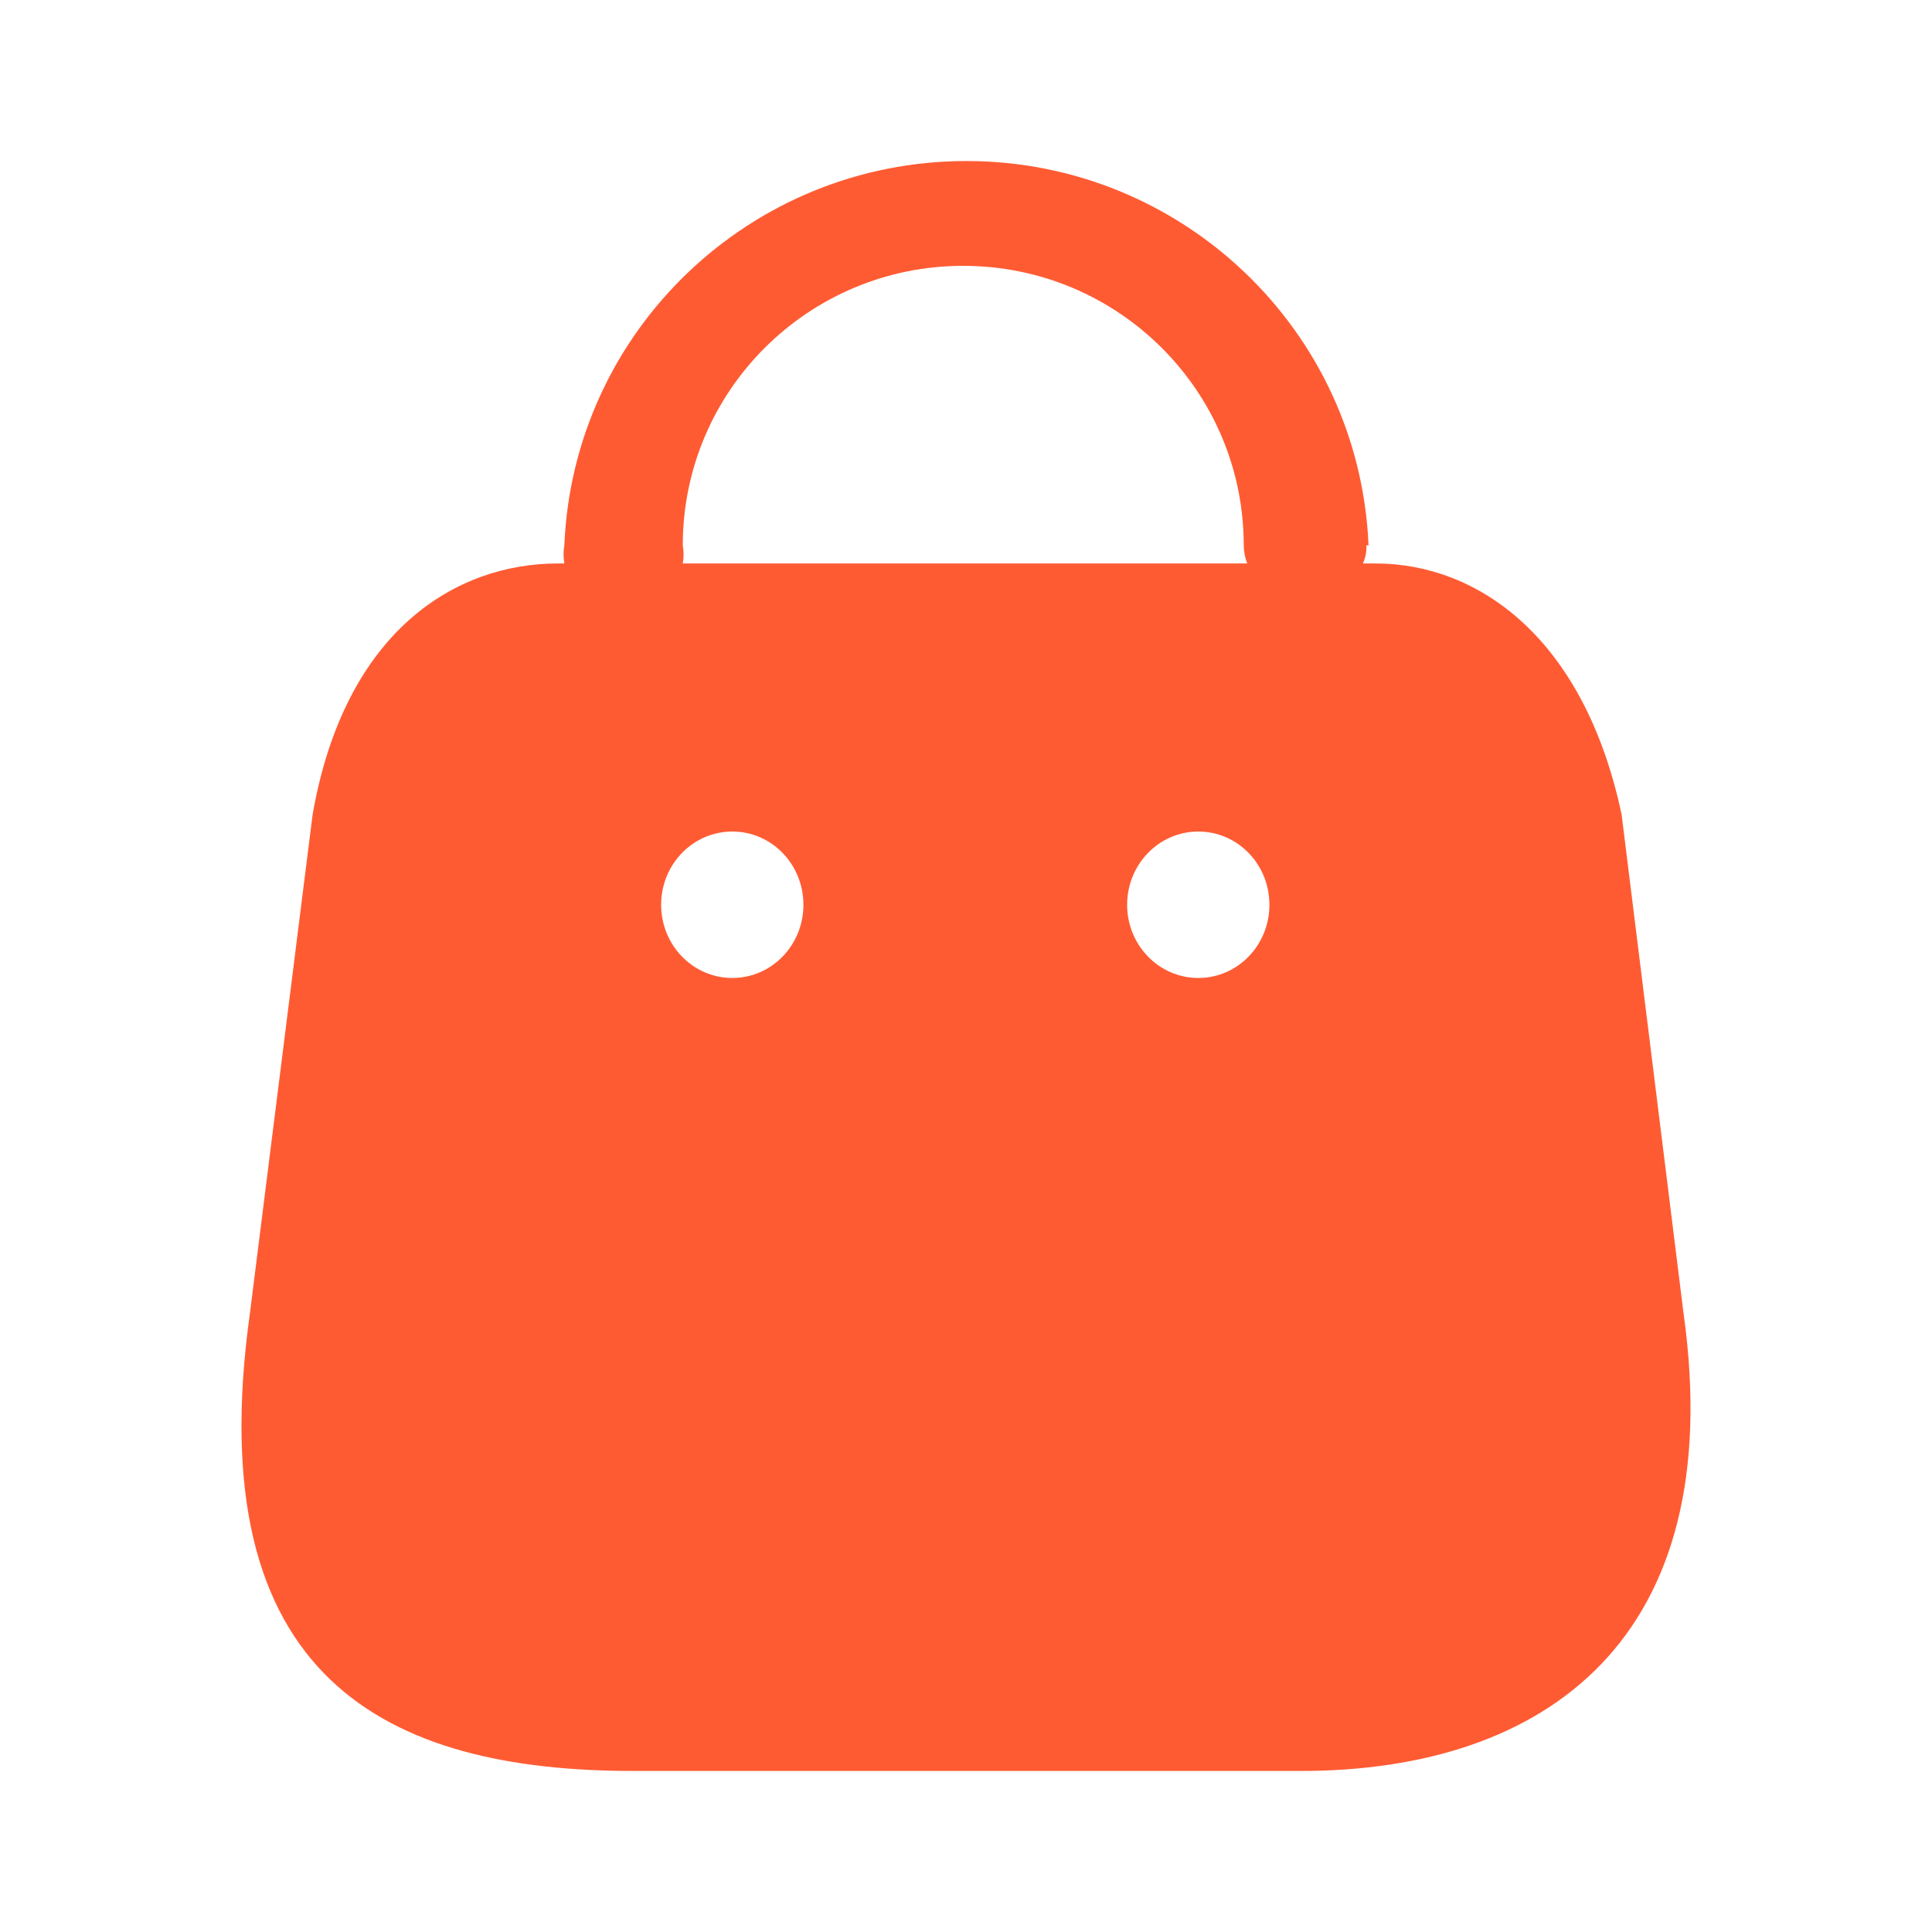
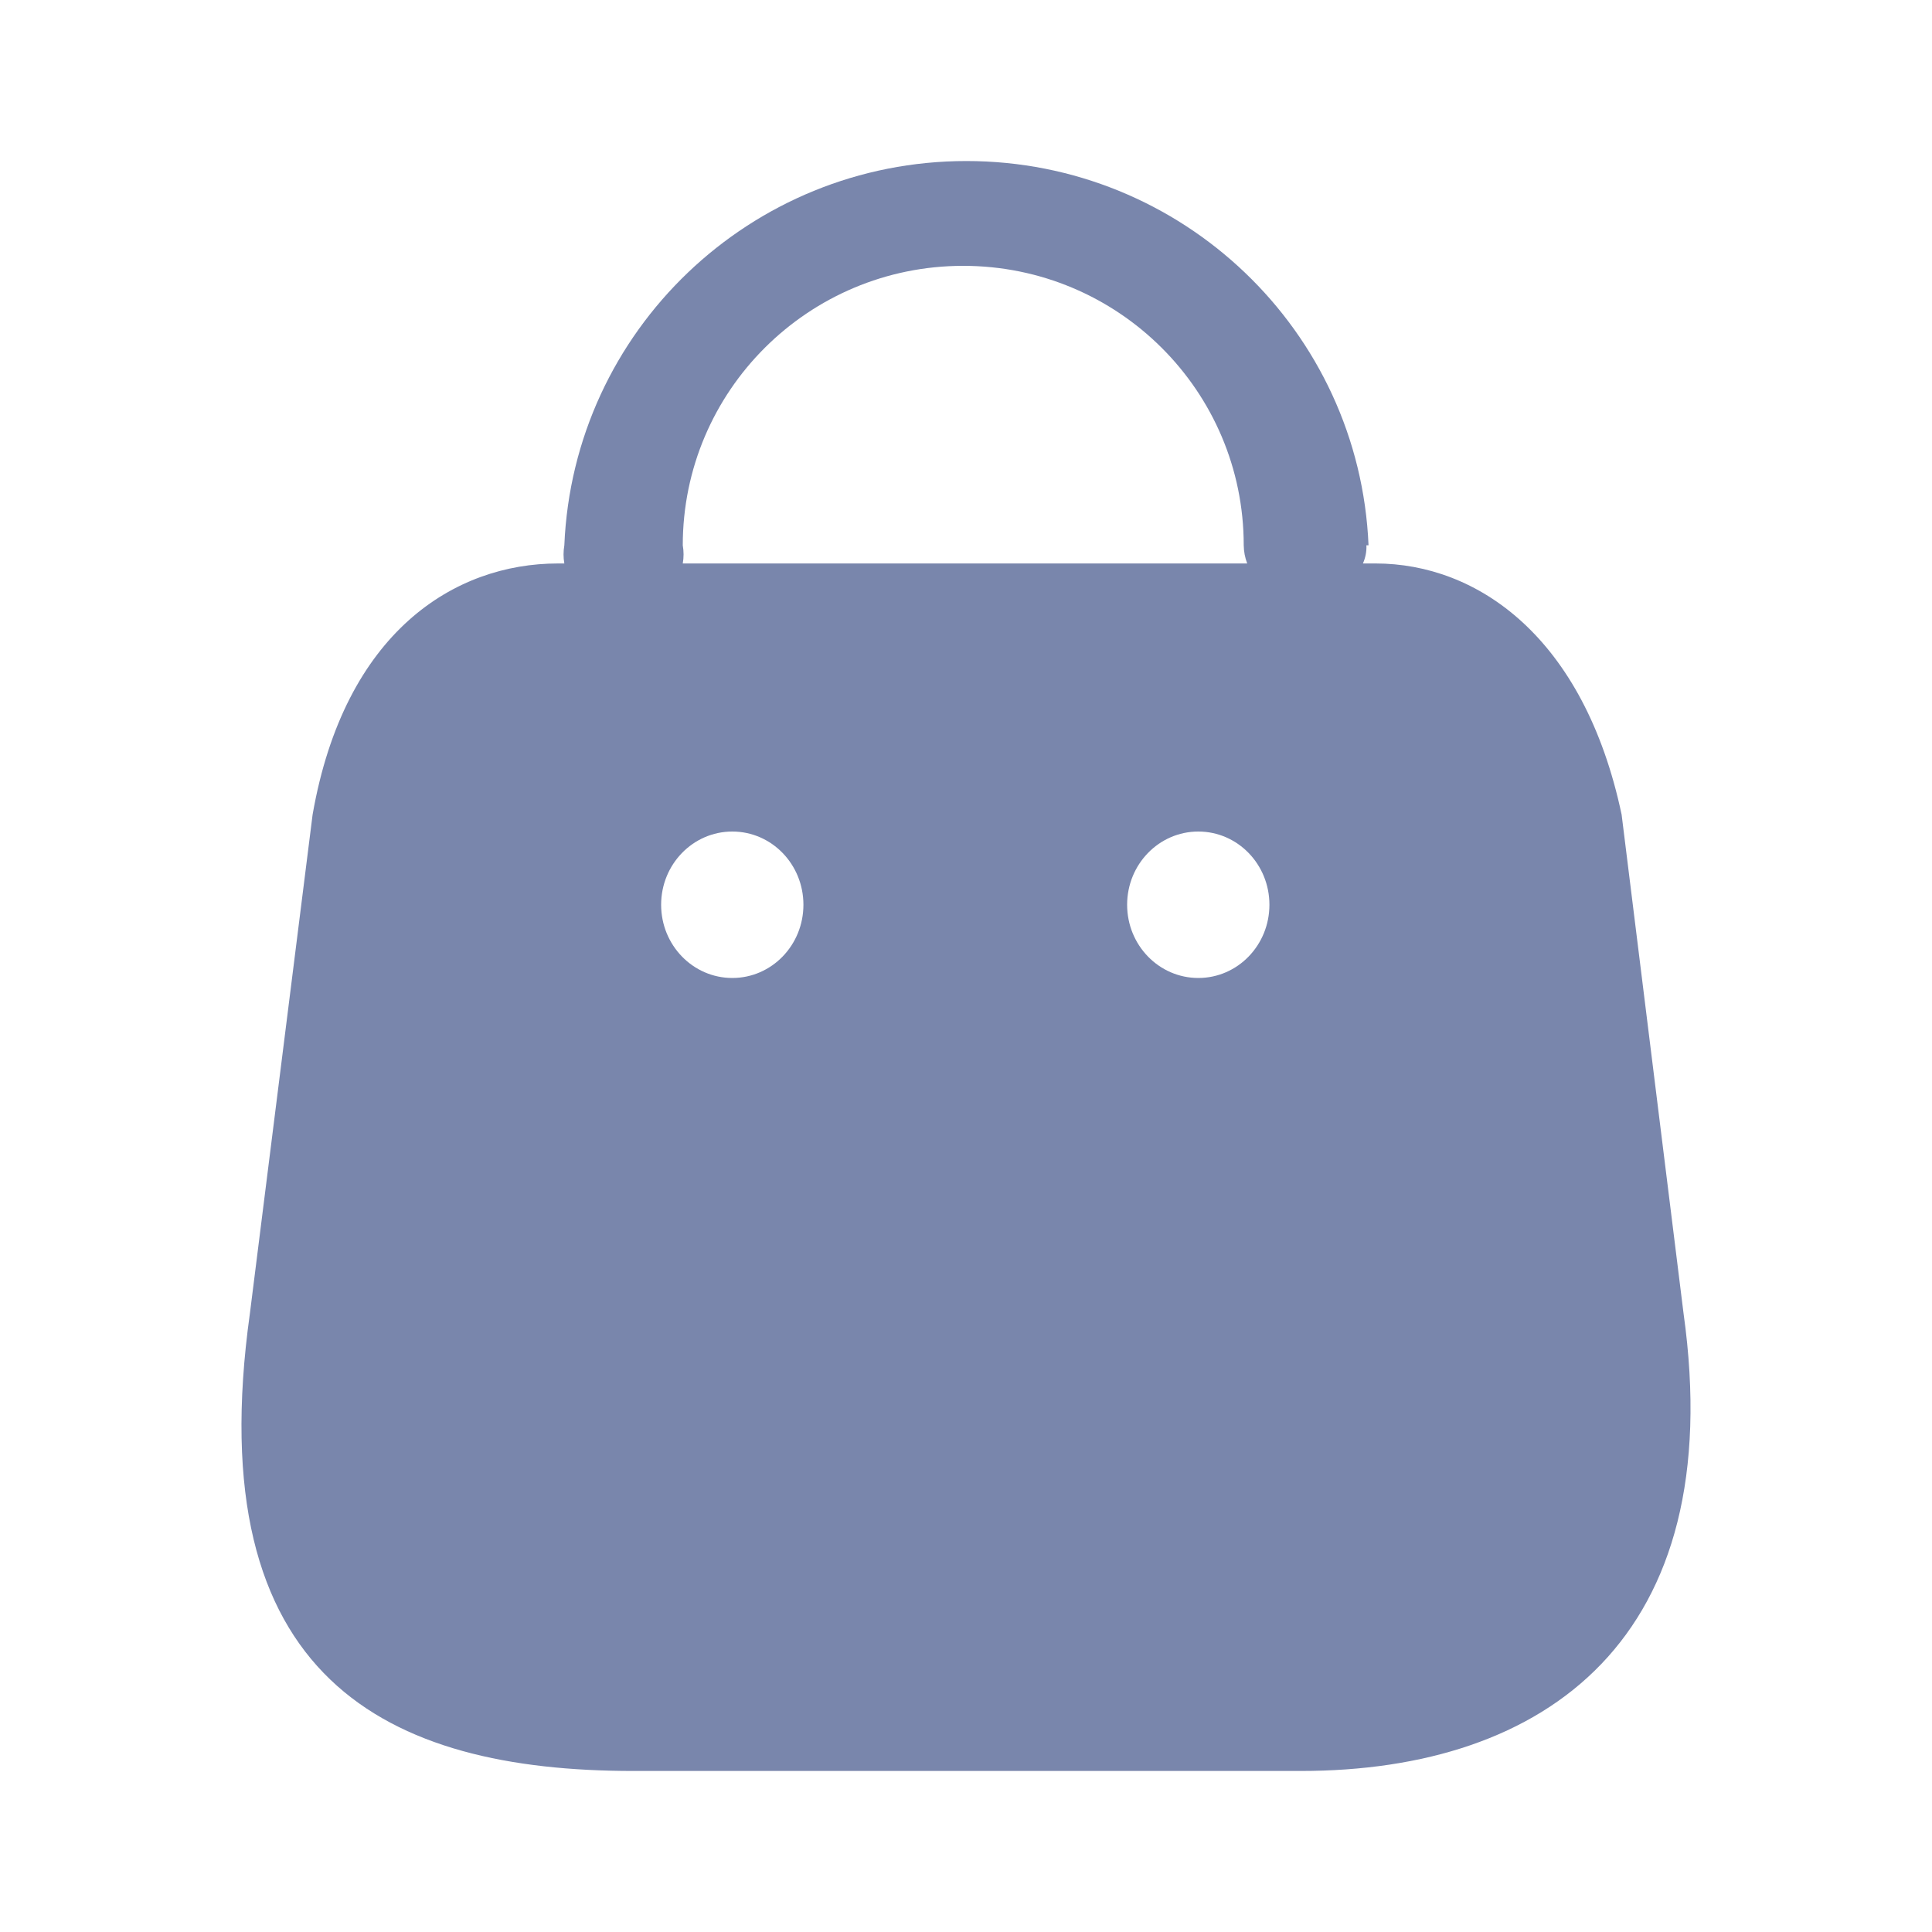
<svg xmlns="http://www.w3.org/2000/svg" width="20" height="20" viewBox="0 0 20 20" fill="none">
-   <path fill-rule="evenodd" clip-rule="evenodd" d="M14.109 5.833C14.135 5.774 14.148 5.71 14.145 5.645H14.167C14.073 3.422 12.237 1.667 10.004 1.667C7.771 1.667 5.935 3.422 5.842 5.645C5.831 5.708 5.831 5.771 5.842 5.833H5.776C4.709 5.833 3.567 6.538 3.236 8.433L2.587 13.596C2.057 17.386 4.009 18.333 6.557 18.333H13.465C16.006 18.333 17.899 16.961 17.428 13.596L16.787 8.433C16.397 6.591 15.292 5.833 14.239 5.833H14.109ZM12.911 5.833C12.888 5.773 12.876 5.71 12.875 5.645C12.875 4.047 11.575 2.752 9.971 2.752C8.368 2.752 7.068 4.047 7.068 5.645C7.079 5.708 7.079 5.771 7.068 5.833H12.911ZM7.581 10.124C7.174 10.124 6.844 9.785 6.844 9.366C6.844 8.947 7.174 8.608 7.581 8.608C7.988 8.608 8.317 8.947 8.317 9.366C8.317 9.785 7.988 10.124 7.581 10.124ZM11.668 9.366C11.668 9.785 11.998 10.124 12.405 10.124C12.812 10.124 13.141 9.785 13.141 9.366C13.141 8.947 12.812 8.608 12.405 8.608C11.998 8.608 11.668 8.947 11.668 9.366Z" fill="#ff3300CC" />
+   <path fill-rule="evenodd" clip-rule="evenodd" d="M14.109 5.833C14.135 5.774 14.148 5.71 14.145 5.645H14.167C14.073 3.422 12.237 1.667 10.004 1.667C7.771 1.667 5.935 3.422 5.842 5.645C5.831 5.708 5.831 5.771 5.842 5.833H5.776C4.709 5.833 3.567 6.538 3.236 8.433L2.587 13.596C2.057 17.386 4.009 18.333 6.557 18.333H13.465C16.006 18.333 17.899 16.961 17.428 13.596L16.787 8.433C16.397 6.591 15.292 5.833 14.239 5.833H14.109ZM12.911 5.833C12.888 5.773 12.876 5.71 12.875 5.645C12.875 4.047 11.575 2.752 9.971 2.752C8.368 2.752 7.068 4.047 7.068 5.645C7.079 5.708 7.079 5.771 7.068 5.833H12.911ZM7.581 10.124C7.174 10.124 6.844 9.785 6.844 9.366C6.844 8.947 7.174 8.608 7.581 8.608C7.988 8.608 8.317 8.947 8.317 9.366C8.317 9.785 7.988 10.124 7.581 10.124ZM11.668 9.366C11.668 9.785 11.998 10.124 12.405 10.124C12.812 10.124 13.141 9.785 13.141 9.366C13.141 8.947 12.812 8.608 12.405 8.608C11.998 8.608 11.668 8.947 11.668 9.366Z" fill="#7986AC" />
</svg>
